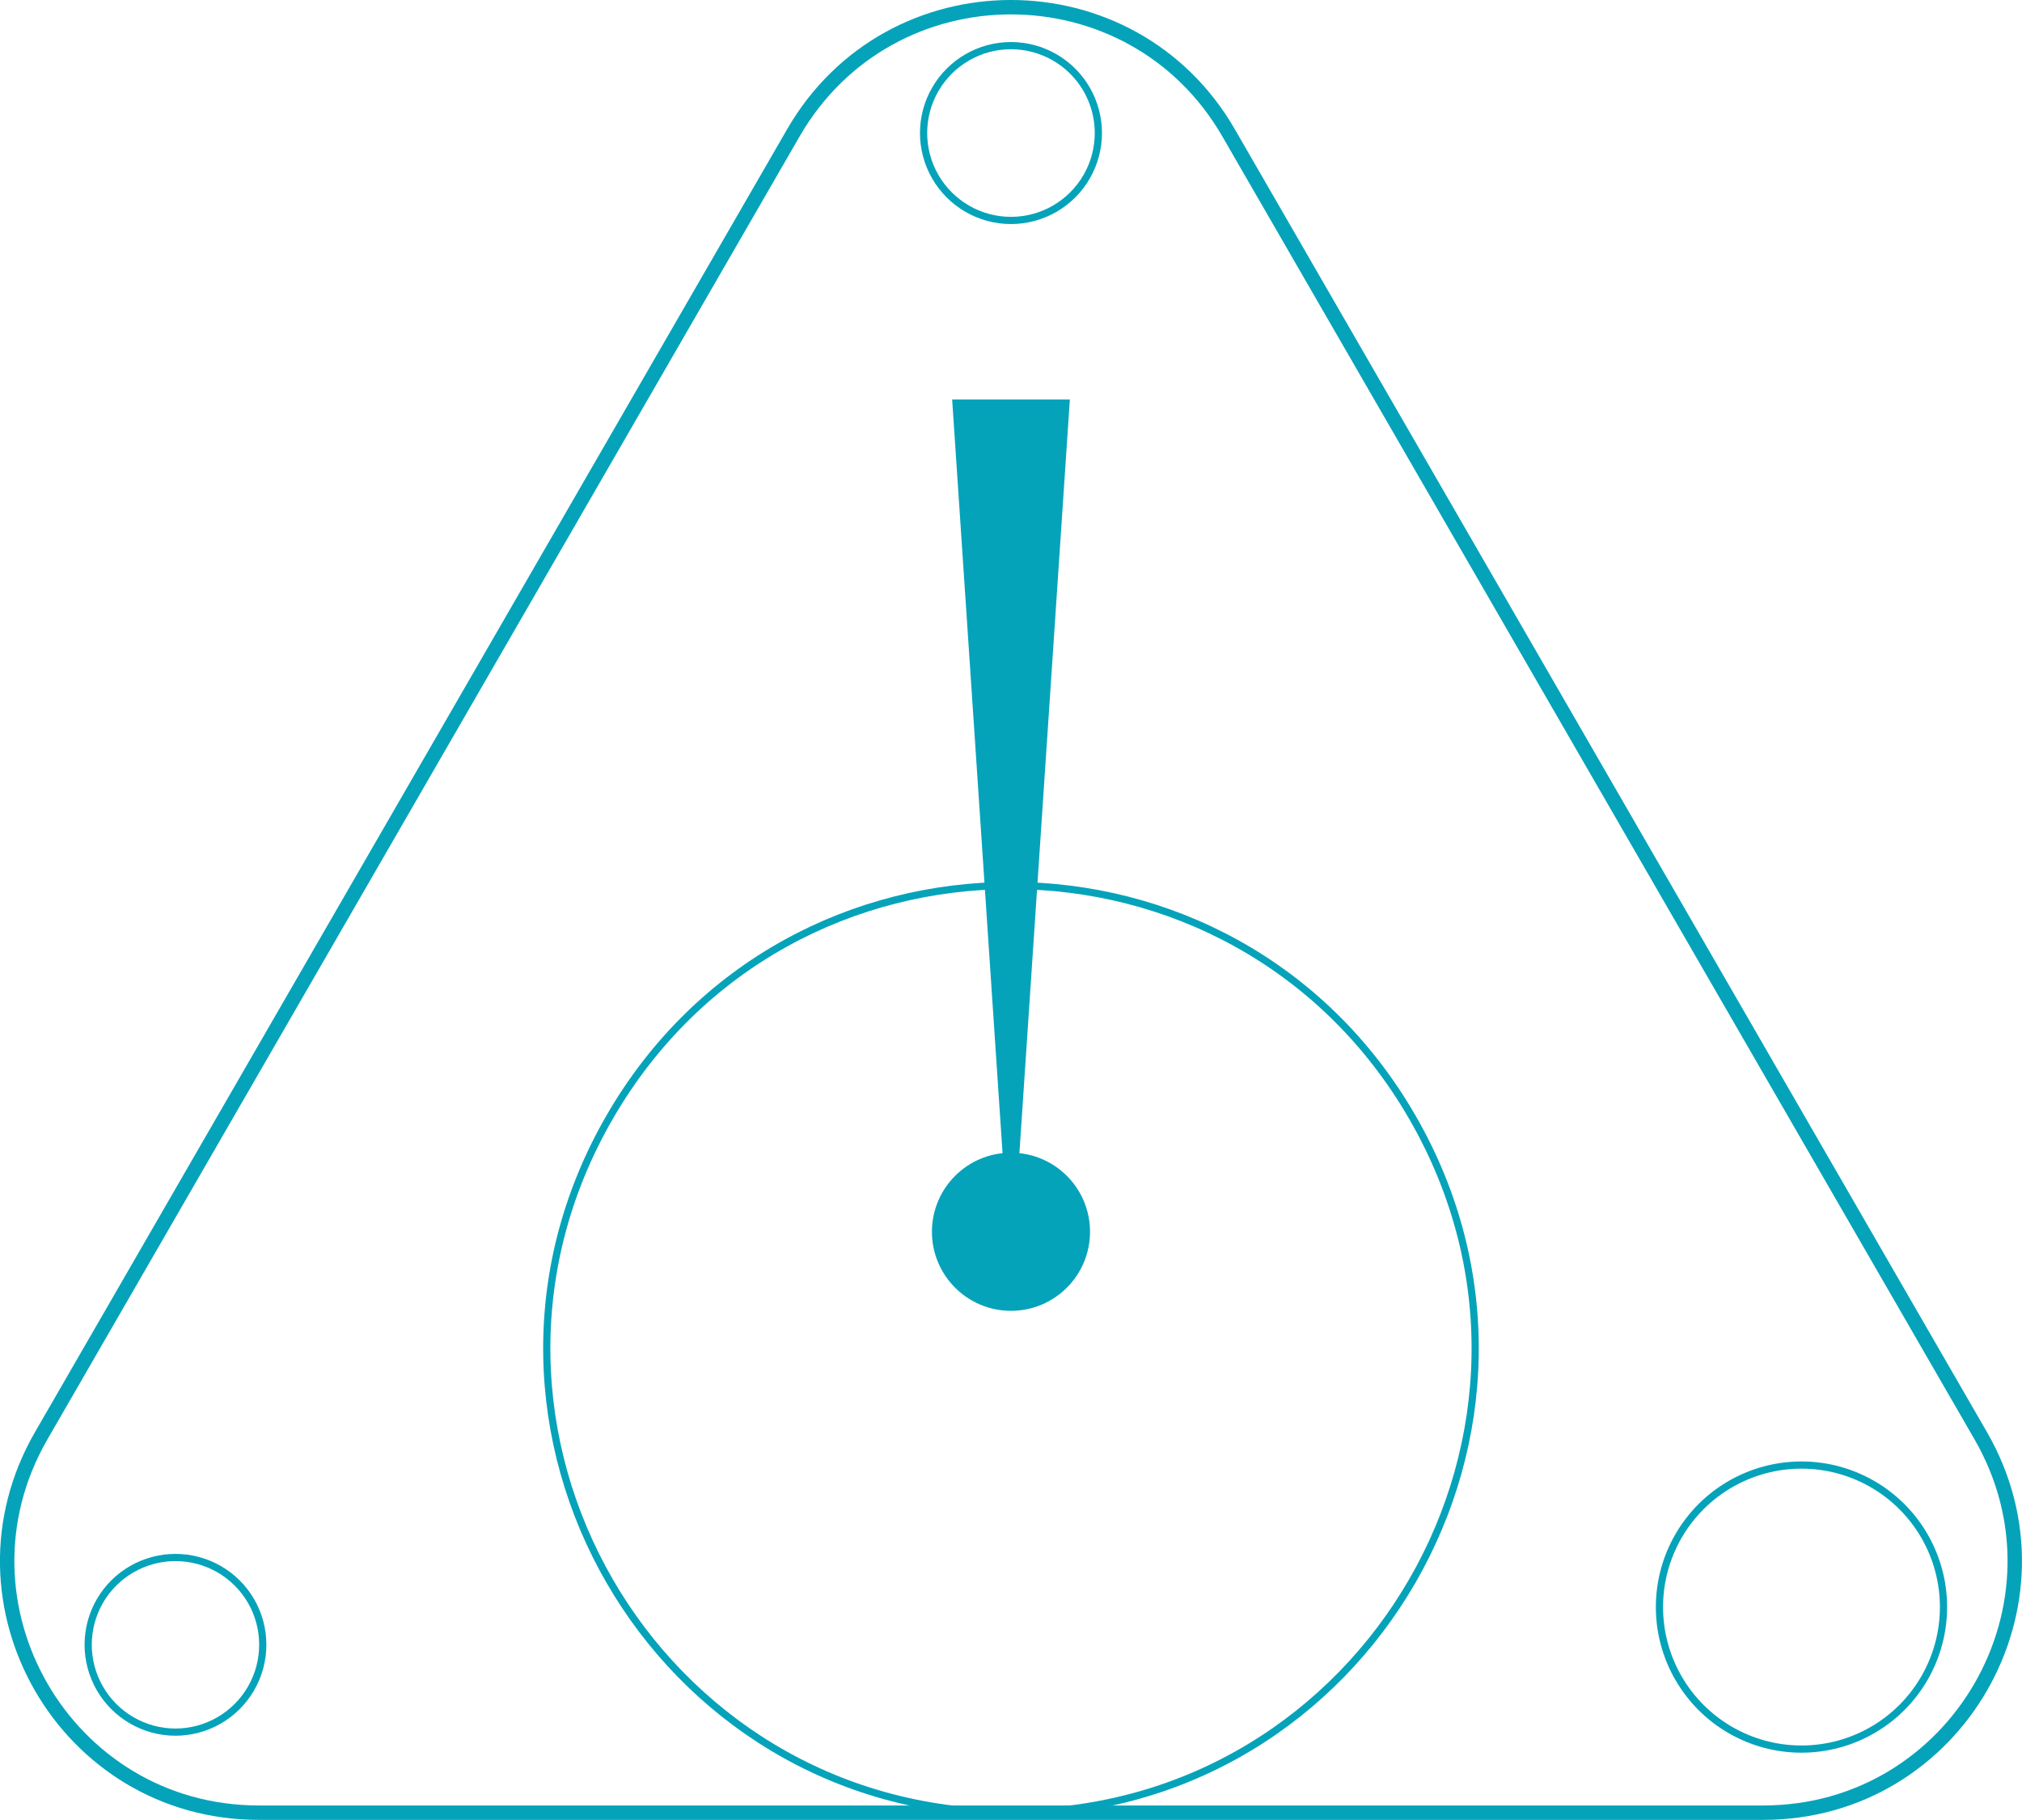
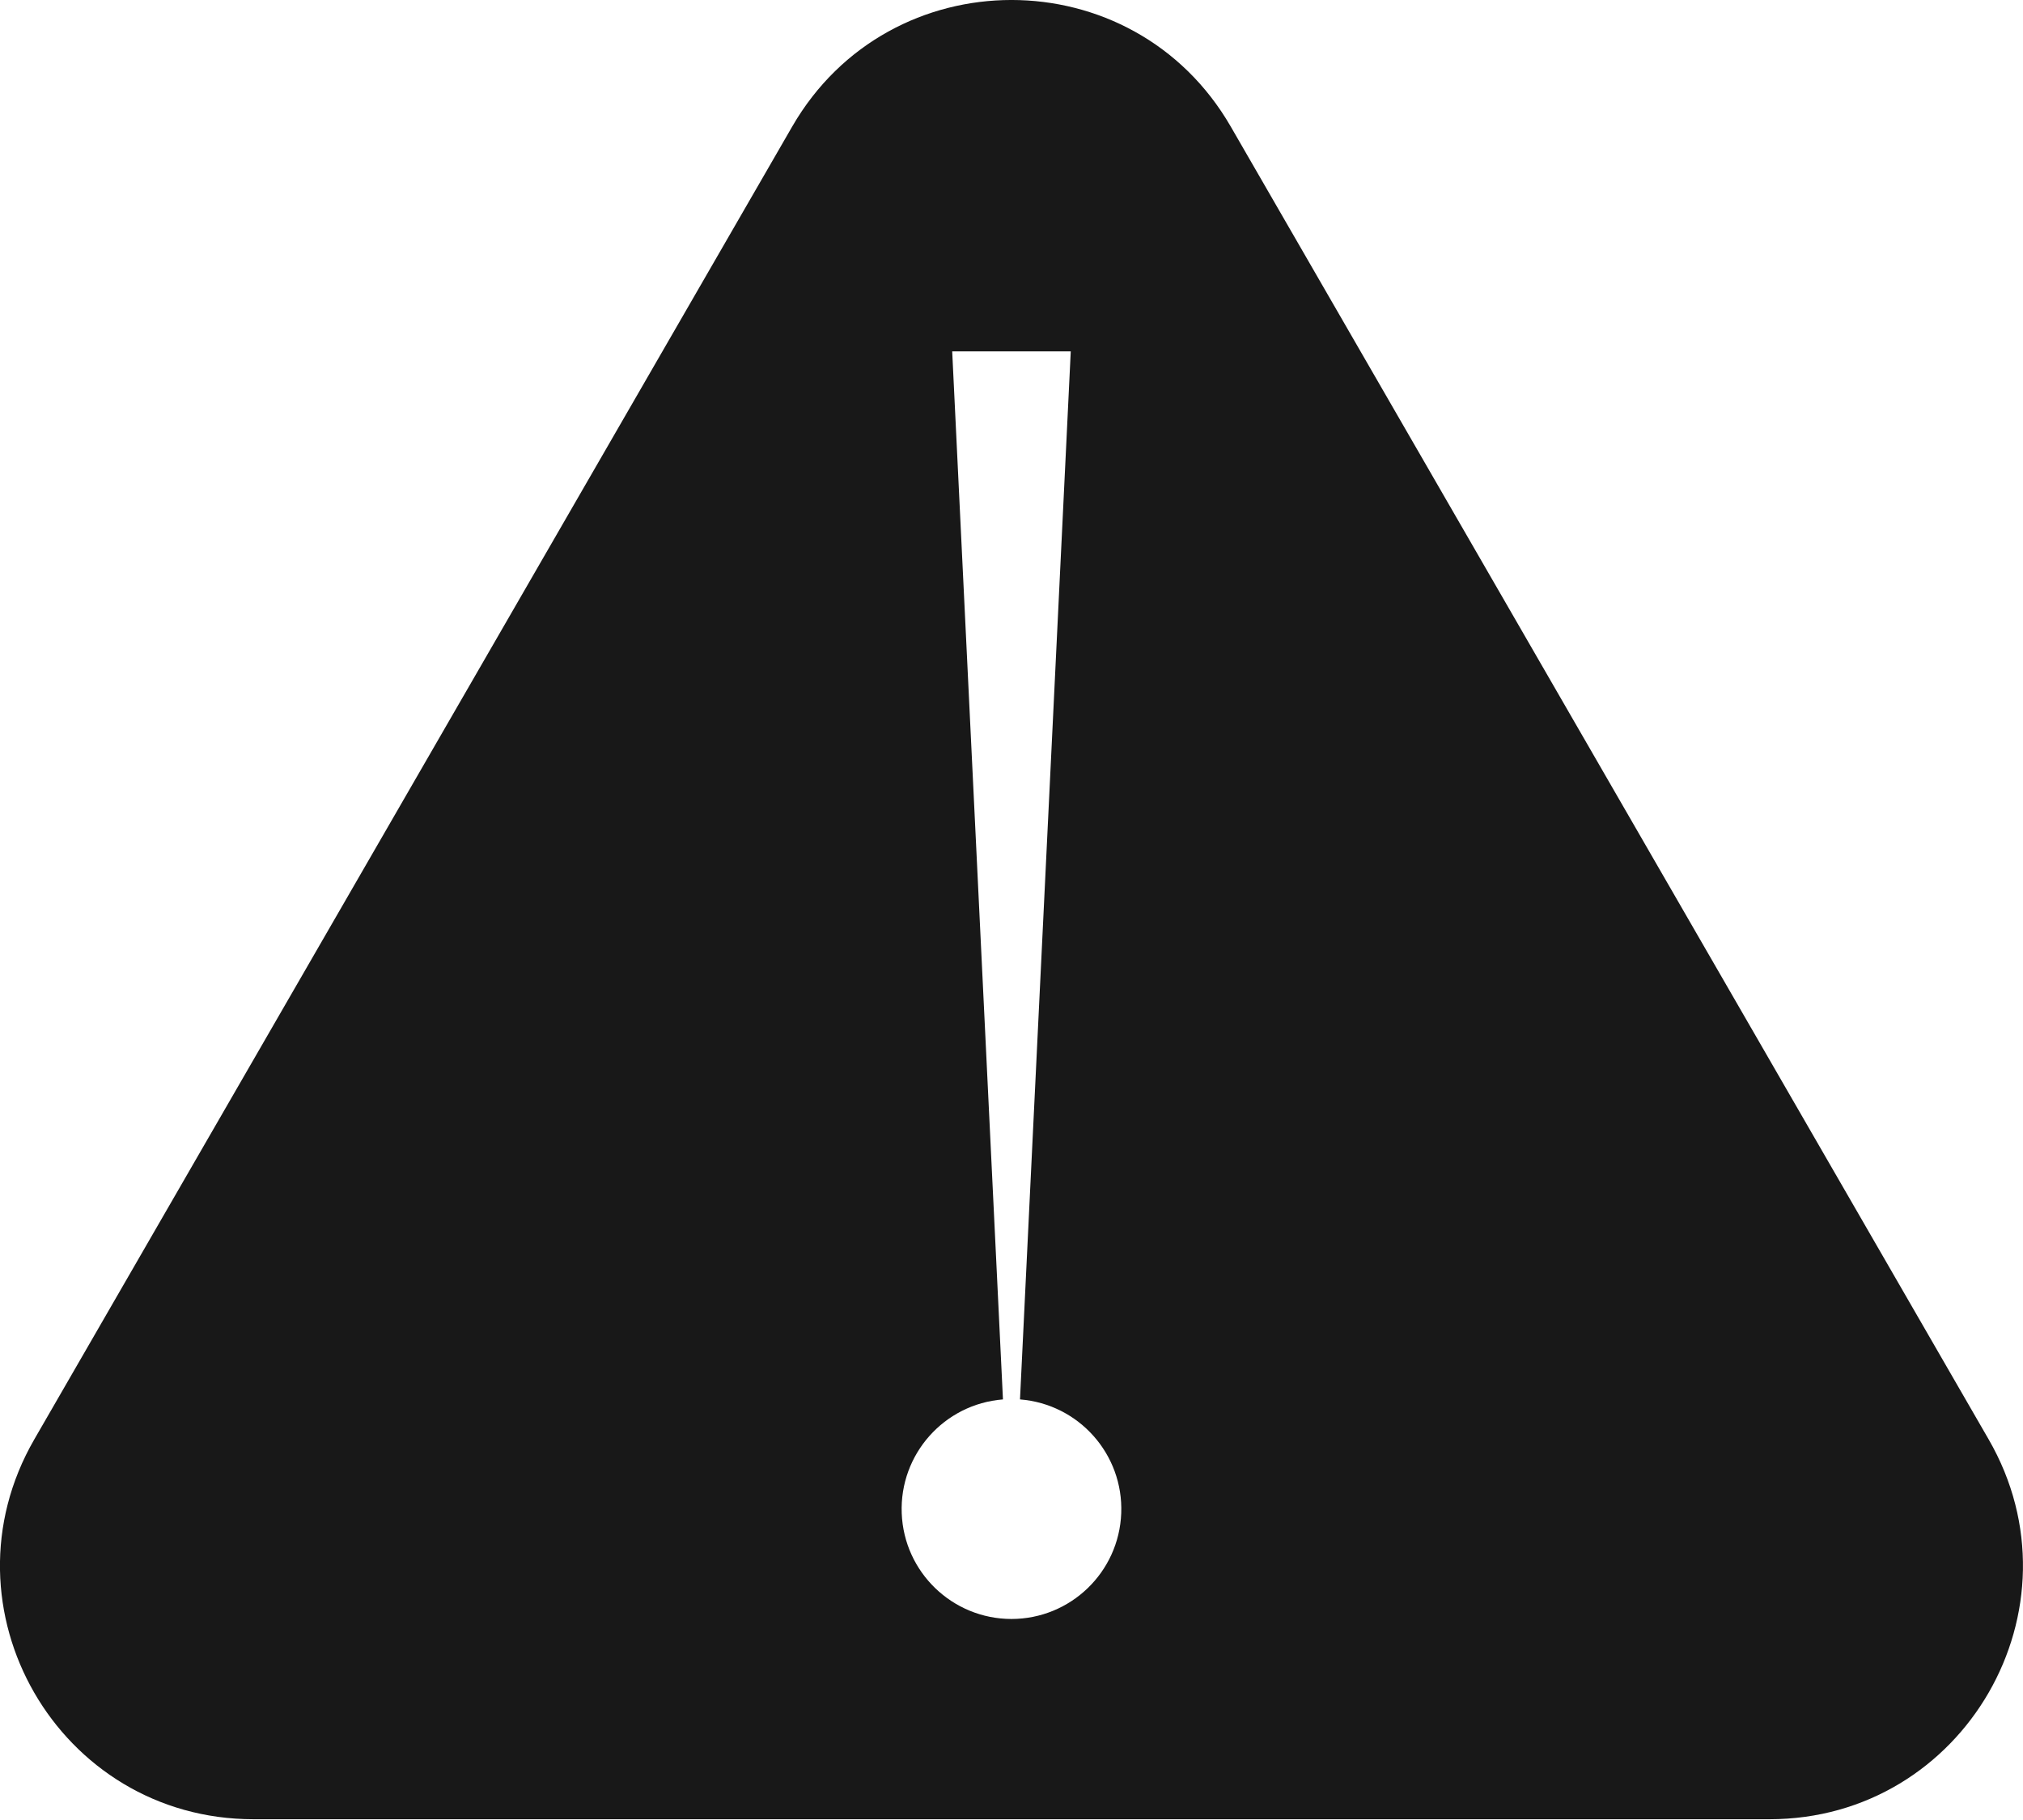
- <svg xmlns="http://www.w3.org/2000/svg" viewBox="0 0 421.05 378.92">
+ <svg xmlns="http://www.w3.org/2000/svg" viewBox="0 0 418.05 375.92">
  <defs>
-     <style>.a,.b{fill:none;stroke:#05a3ba;stroke-miterlimit:10;}.a{stroke-width:3px;}.b{stroke-width:1.5px;}.c{fill:#05a3ba;}</style>
+     <style>
+             .a {
+                 fill: #181818;
+             }
+         </style>
  </defs>
-   <path class="a" d="M204.69,105.54,48.06,376.83c-20.13,34.88,5,78.48,45.31,78.48H406.63c40.27,0,65.44-43.6,45.31-78.48L295.31,105.54C275.17,70.67,224.83,70.67,204.69,105.54Z" transform="translate(-39.48 -77.89)" />
-   <path class="b" d="M166.41,310.53h0C129.26,374.87,175.7,455.31,250,455.31h0c74.3,0,120.74-80.44,83.59-144.78h0C296.44,246.18,203.56,246.18,166.41,310.53Z" transform="translate(-39.48 -77.89)" />
-   <path class="b" d="M389,397.71h0a29.57,29.57,0,0,0,25.61,44.36h0a29.57,29.57,0,0,0,25.61-44.36h0A29.58,29.58,0,0,0,389,397.71Z" transform="translate(-39.48 -77.89)" />
-   <path class="b" d="M234.24,96.49h0A18.2,18.2,0,0,0,250,123.79h0a18.2,18.2,0,0,0,15.76-27.3h0A18.2,18.2,0,0,0,234.24,96.49Z" transform="translate(-39.48 -77.89)" />
-   <path class="b" d="M60.28,411.24h0A18.2,18.2,0,0,0,76,438.54h0a18.2,18.2,0,0,0,15.76-27.3h0A18.2,18.2,0,0,0,60.28,411.24Z" transform="translate(-39.48 -77.89)" />
-   <polygon class="c" points="222.78 83.17 210.52 266.36 198.27 83.17 222.78 83.17" />
-   <circle class="c" cx="210.52" cy="256.47" r="16.46" />
+   <path class="a" d="M451.94,376.83,295.31,105.54c-20.14-34.87-70.48-34.87-90.62,0L48.06,376.83c-20.13,34.88,5,78.48,45.31,78.48H406.63C446.9,455.31,472.07,411.71,451.94,376.83ZM250,413.93a22.72,22.72,0,0,1-1.76-45.37L237.75,152h24.5L251.76,368.56A22.72,22.72,0,0,1,250,413.93Z" transform="translate(-40.98 -79.39)" />
</svg>
